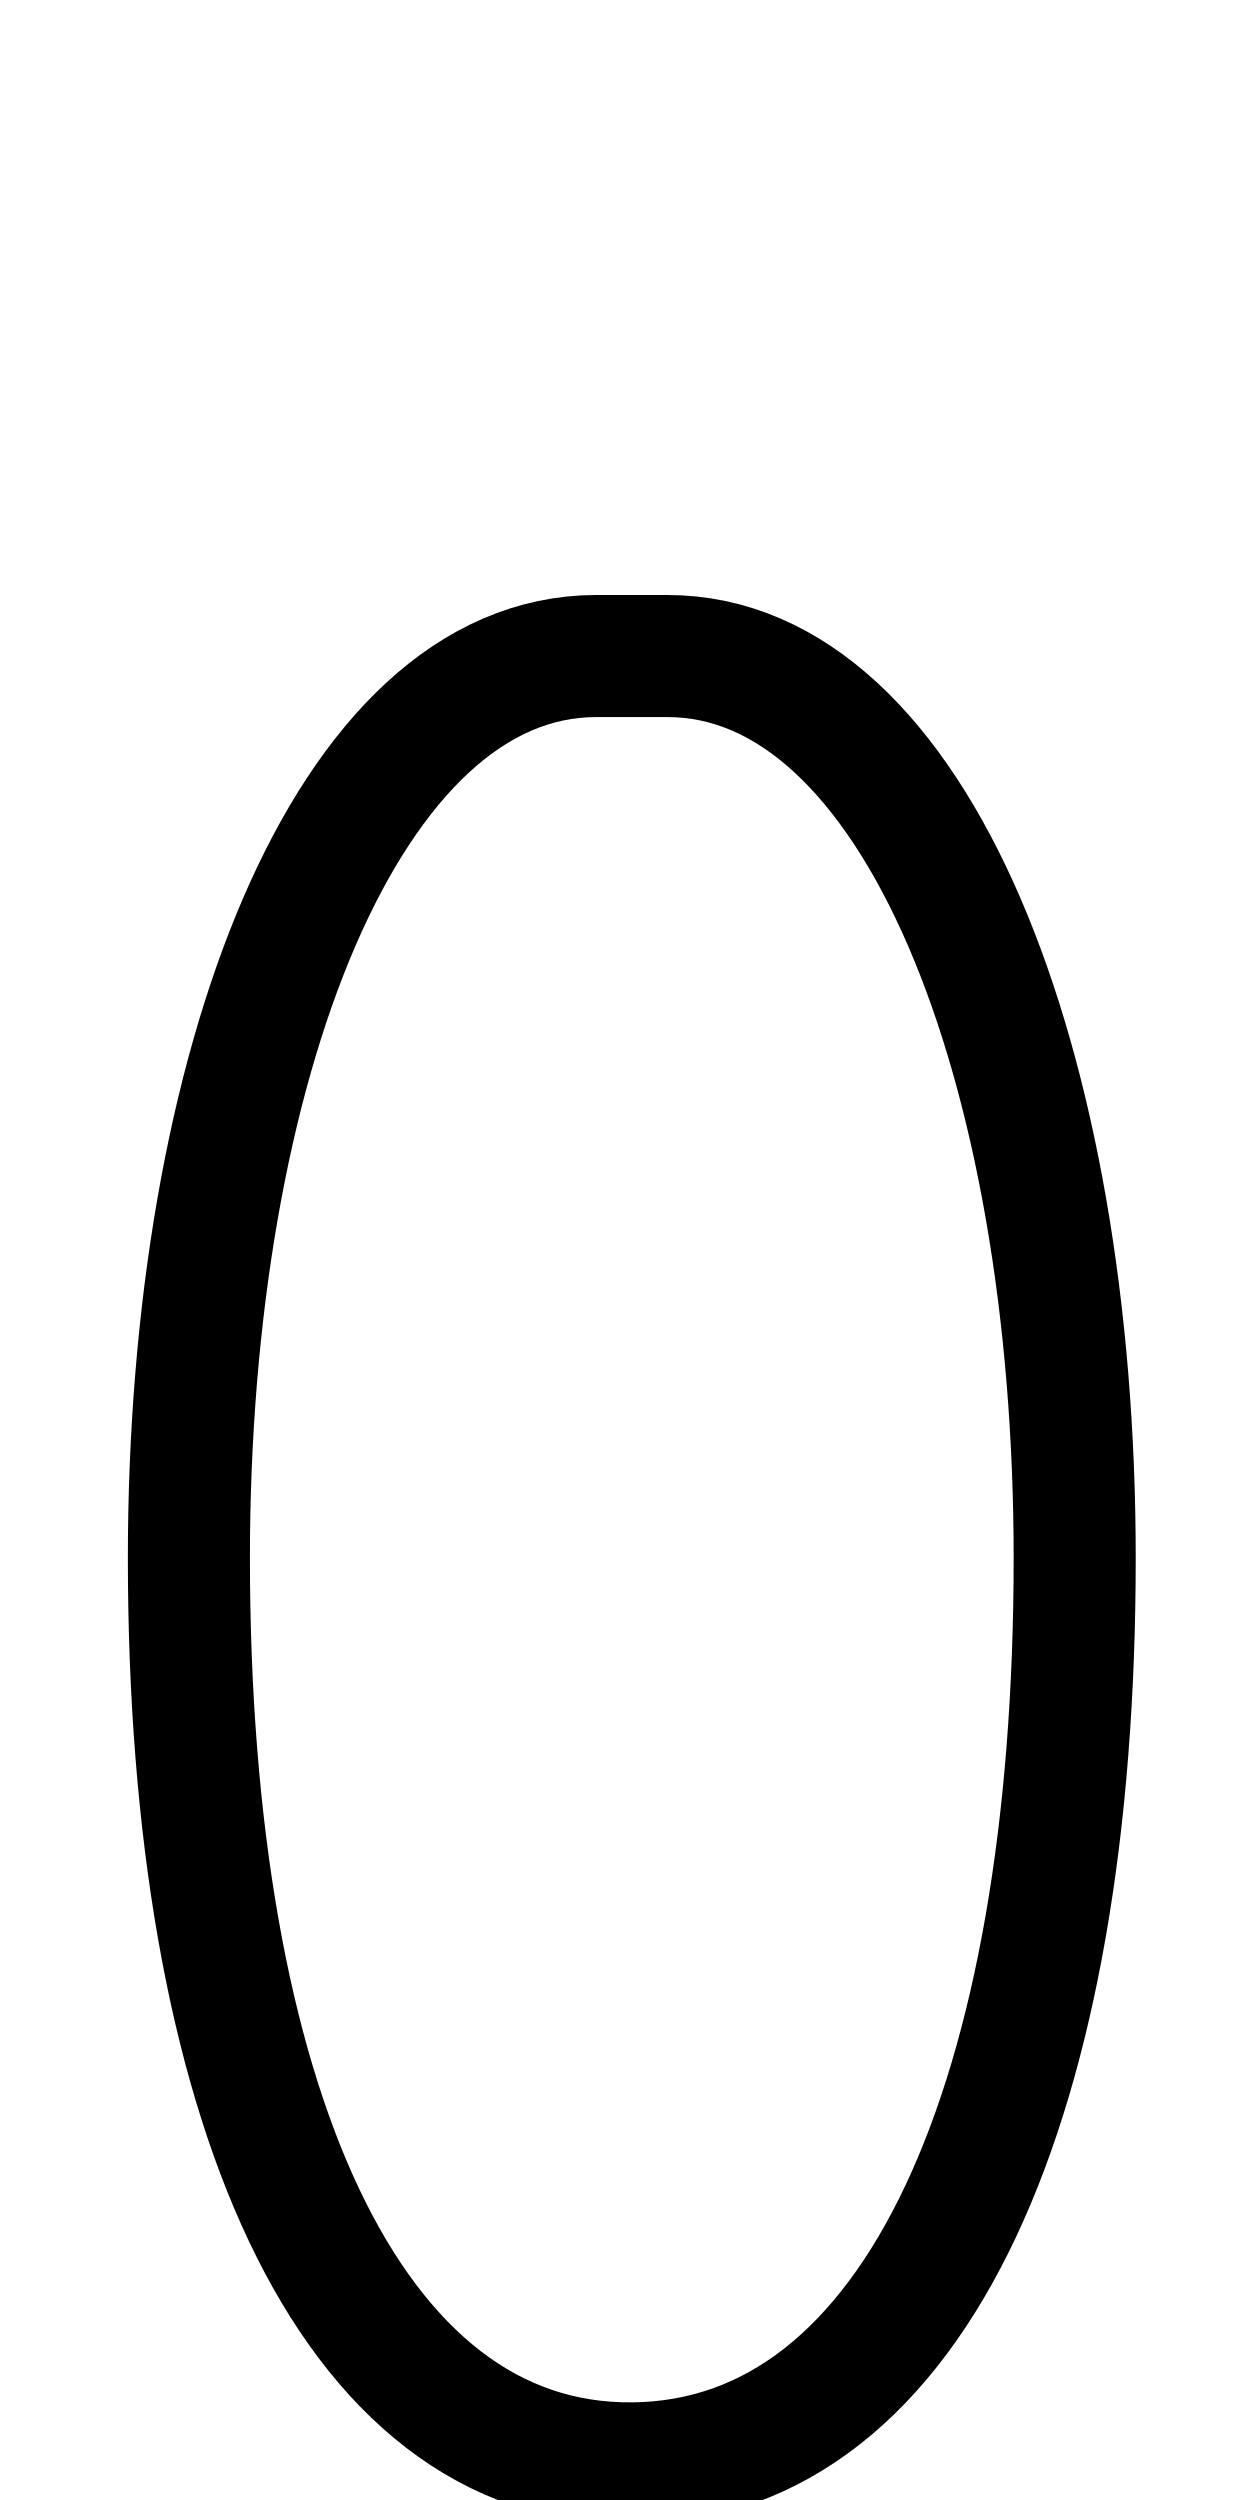
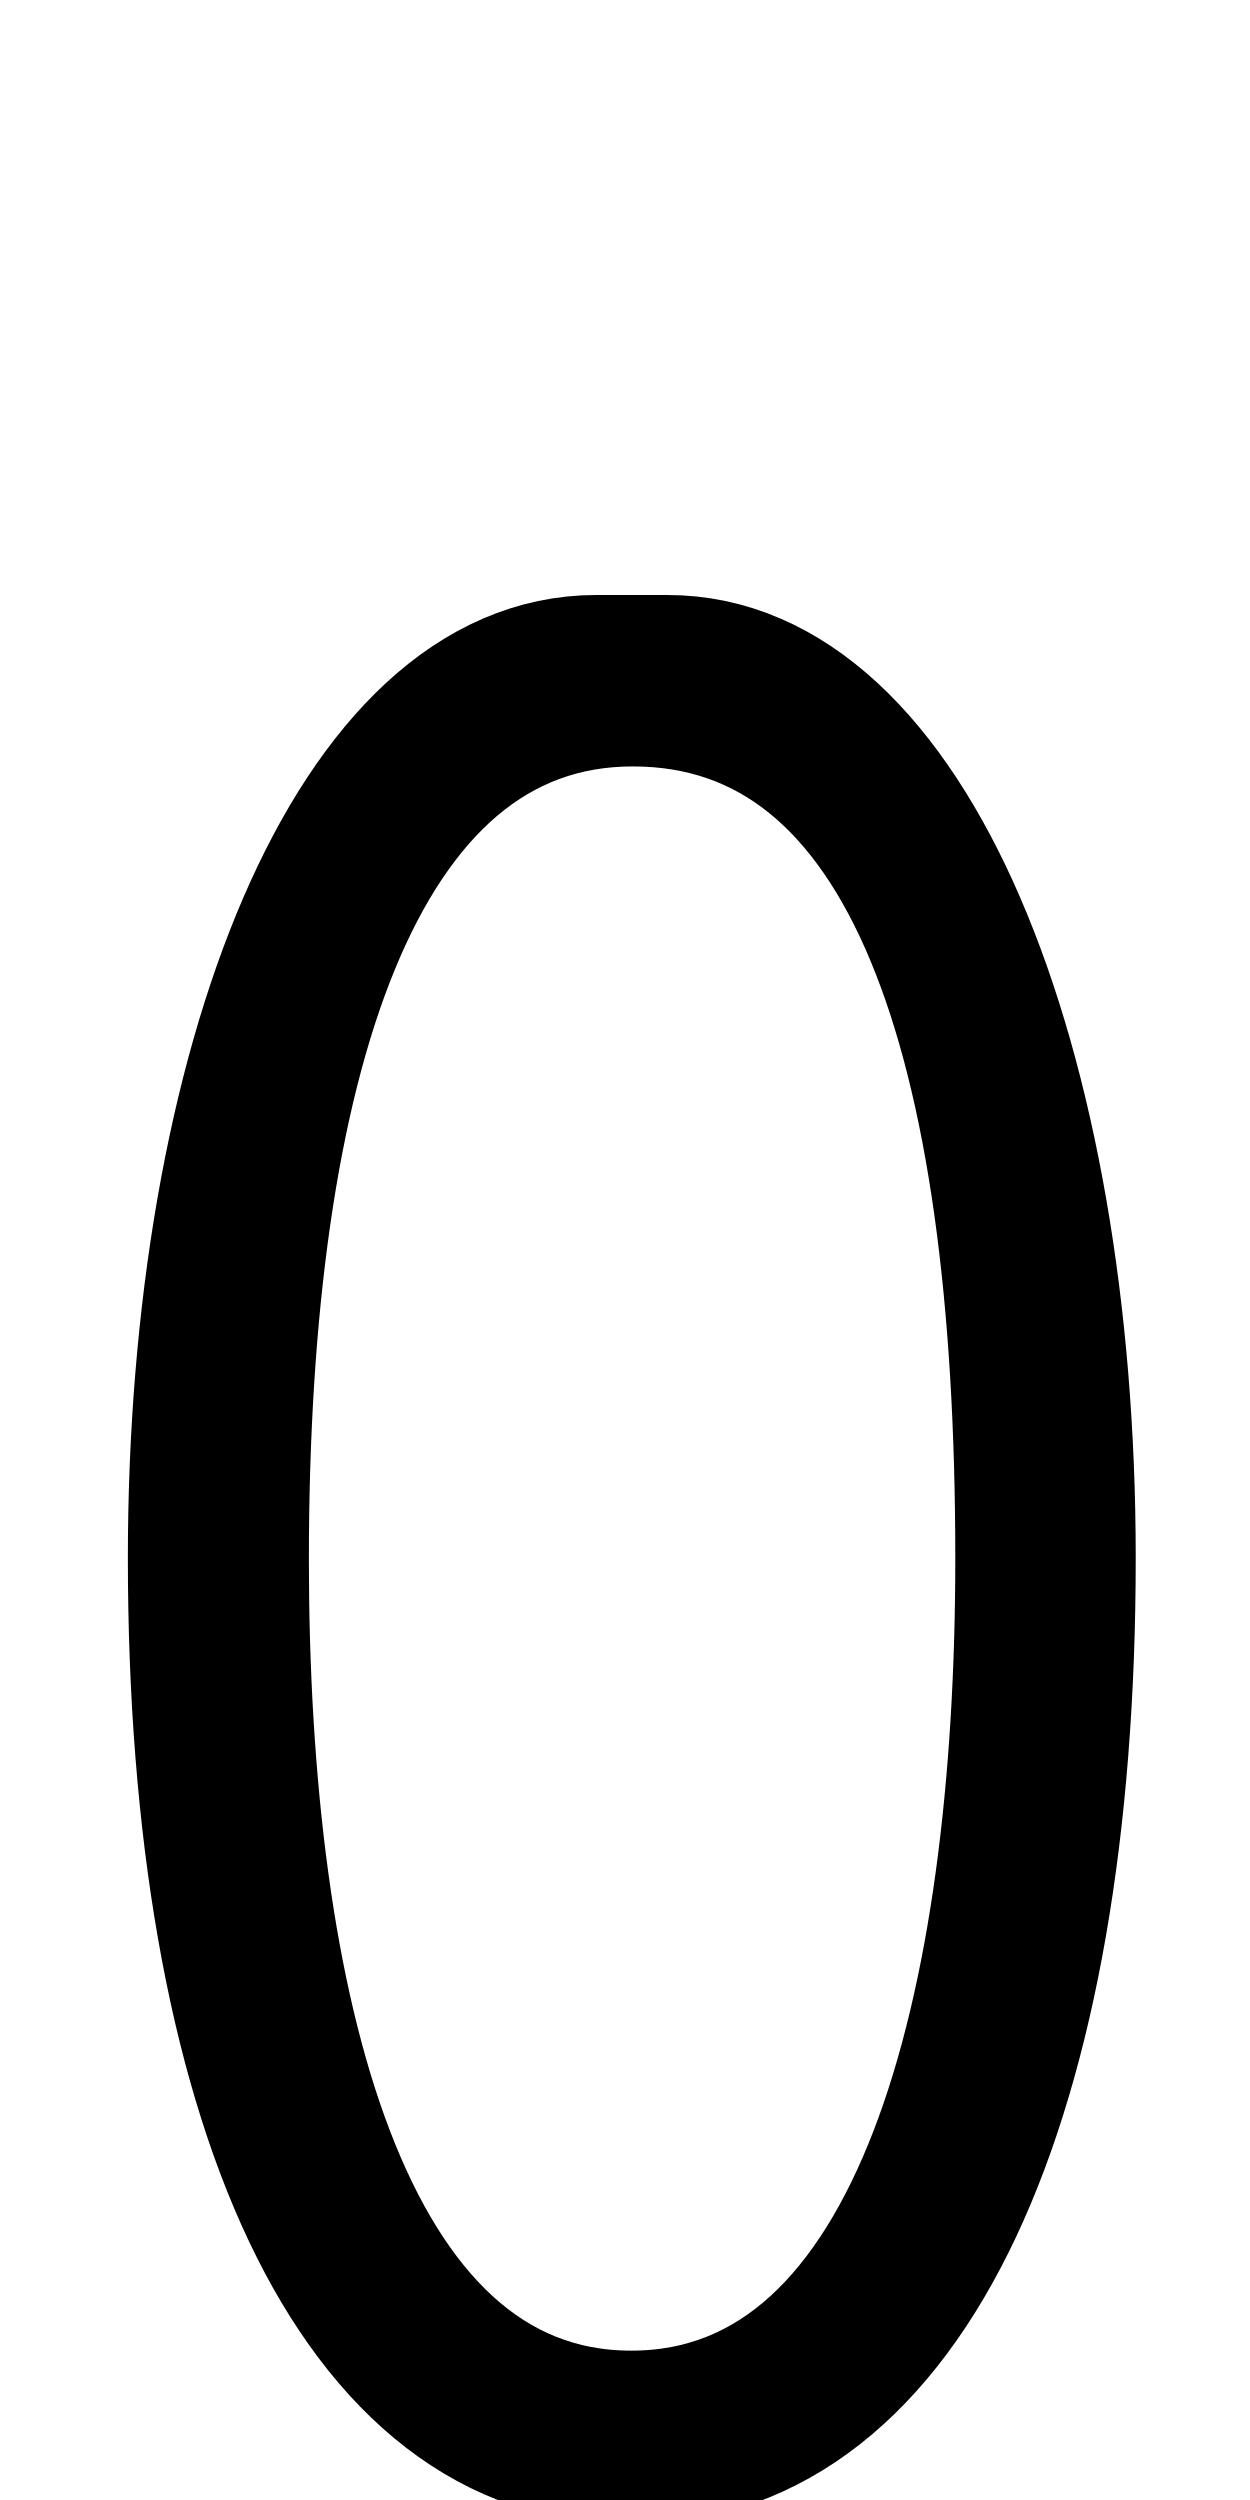
<svg xmlns="http://www.w3.org/2000/svg" version="1.1" viewBox="0 -288 1024 2048" id="svg6" width="1024" height="2048">
  <defs id="defs10" />
  <g id="layer3" style="display:inline">
-     
+     <path style="fill: none; fill-rule: evenodd; stroke: rgb(0, 0, 0); stroke-width: 100; stroke-linecap: round; stroke-linejoin: bevel; stroke-miterlimit: 4; stroke-dasharray: none; stroke-opacity: 1;" d="m 203.036,989.528 c 0,-405.758 92.389,-699.815 315.471,-699.671 223.081,0.143 314.071,273.296 314.071,698.659 0,365.86 -82.068,699.133 -315.497,699.133 -232.853,0 -314.044,-333.319 -314.044,-698.121 z" id="path144" class="int" />
  </g>
  <g id="layer4">
-     <path style="display: inline; fill: none; fill-rule: evenodd; stroke: rgb(0, 0, 0); stroke-width: 100; stroke-linecap: butt; stroke-linejoin: miter; stroke-miterlimit: 4; stroke-dasharray: none; stroke-opacity: 1;" d="m 880.384,988.298 c 0,-404.076 -129.933,-738.876 -333.77,-738.876 H 488.515 c -203.938,0 -333.77,334.8 -333.77,738.876 0,443.87 130.229,744.201 363.844,741.702 233.614,-2.499 361.795,-301.488 361.795,-741.701 z" id="path951-6" class="ext" />
+     <path style="display: inline; fill: none; fill-rule: evenodd; stroke: rgb(0, 0, 0); stroke-width: 100; stroke-linecap: round; stroke-linejoin: bevel; stroke-miterlimit: 4; stroke-dasharray: none; stroke-opacity: 1;" d="m 880.384,988.298 c 0,-404.076 -129.933,-738.876 -333.77,-738.876 H 488.515 c -203.938,0 -333.77,334.8 -333.77,738.876 0,443.87 130.229,744.201 363.844,741.702 233.614,-2.499 361.795,-301.488 361.795,-741.701 z" id="path951-6" class="ext" />
  </g>
</svg>
